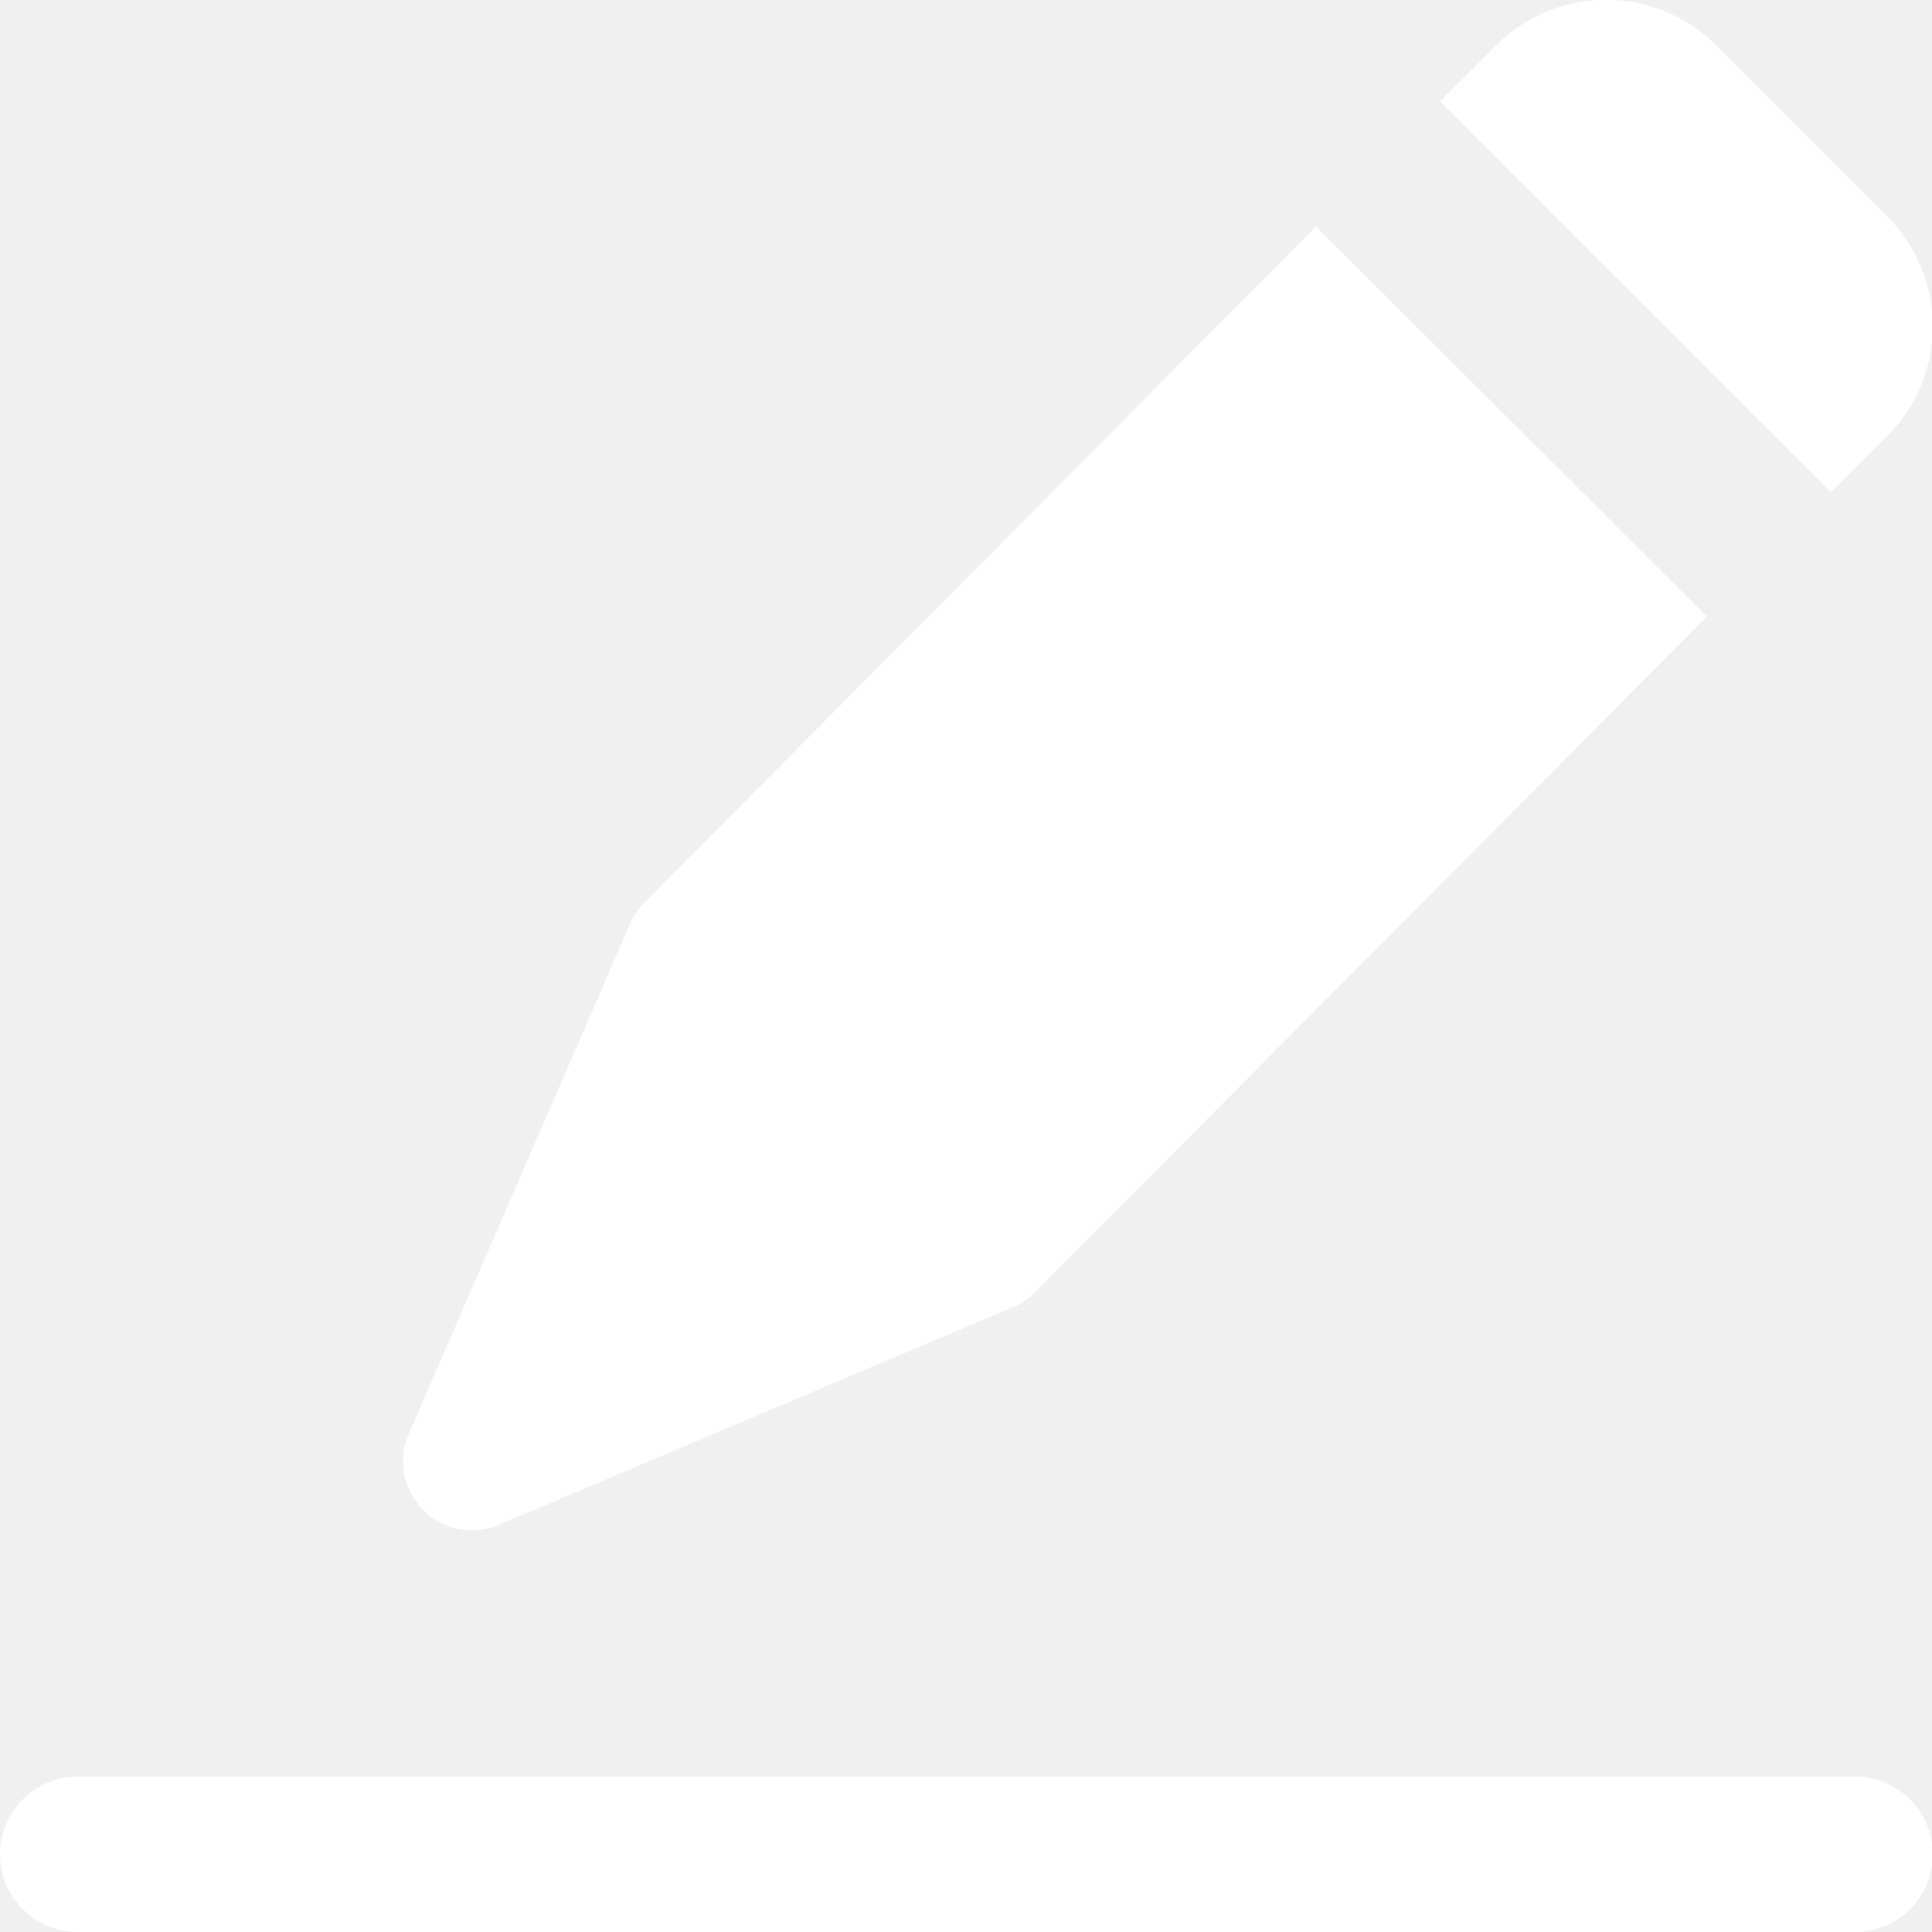
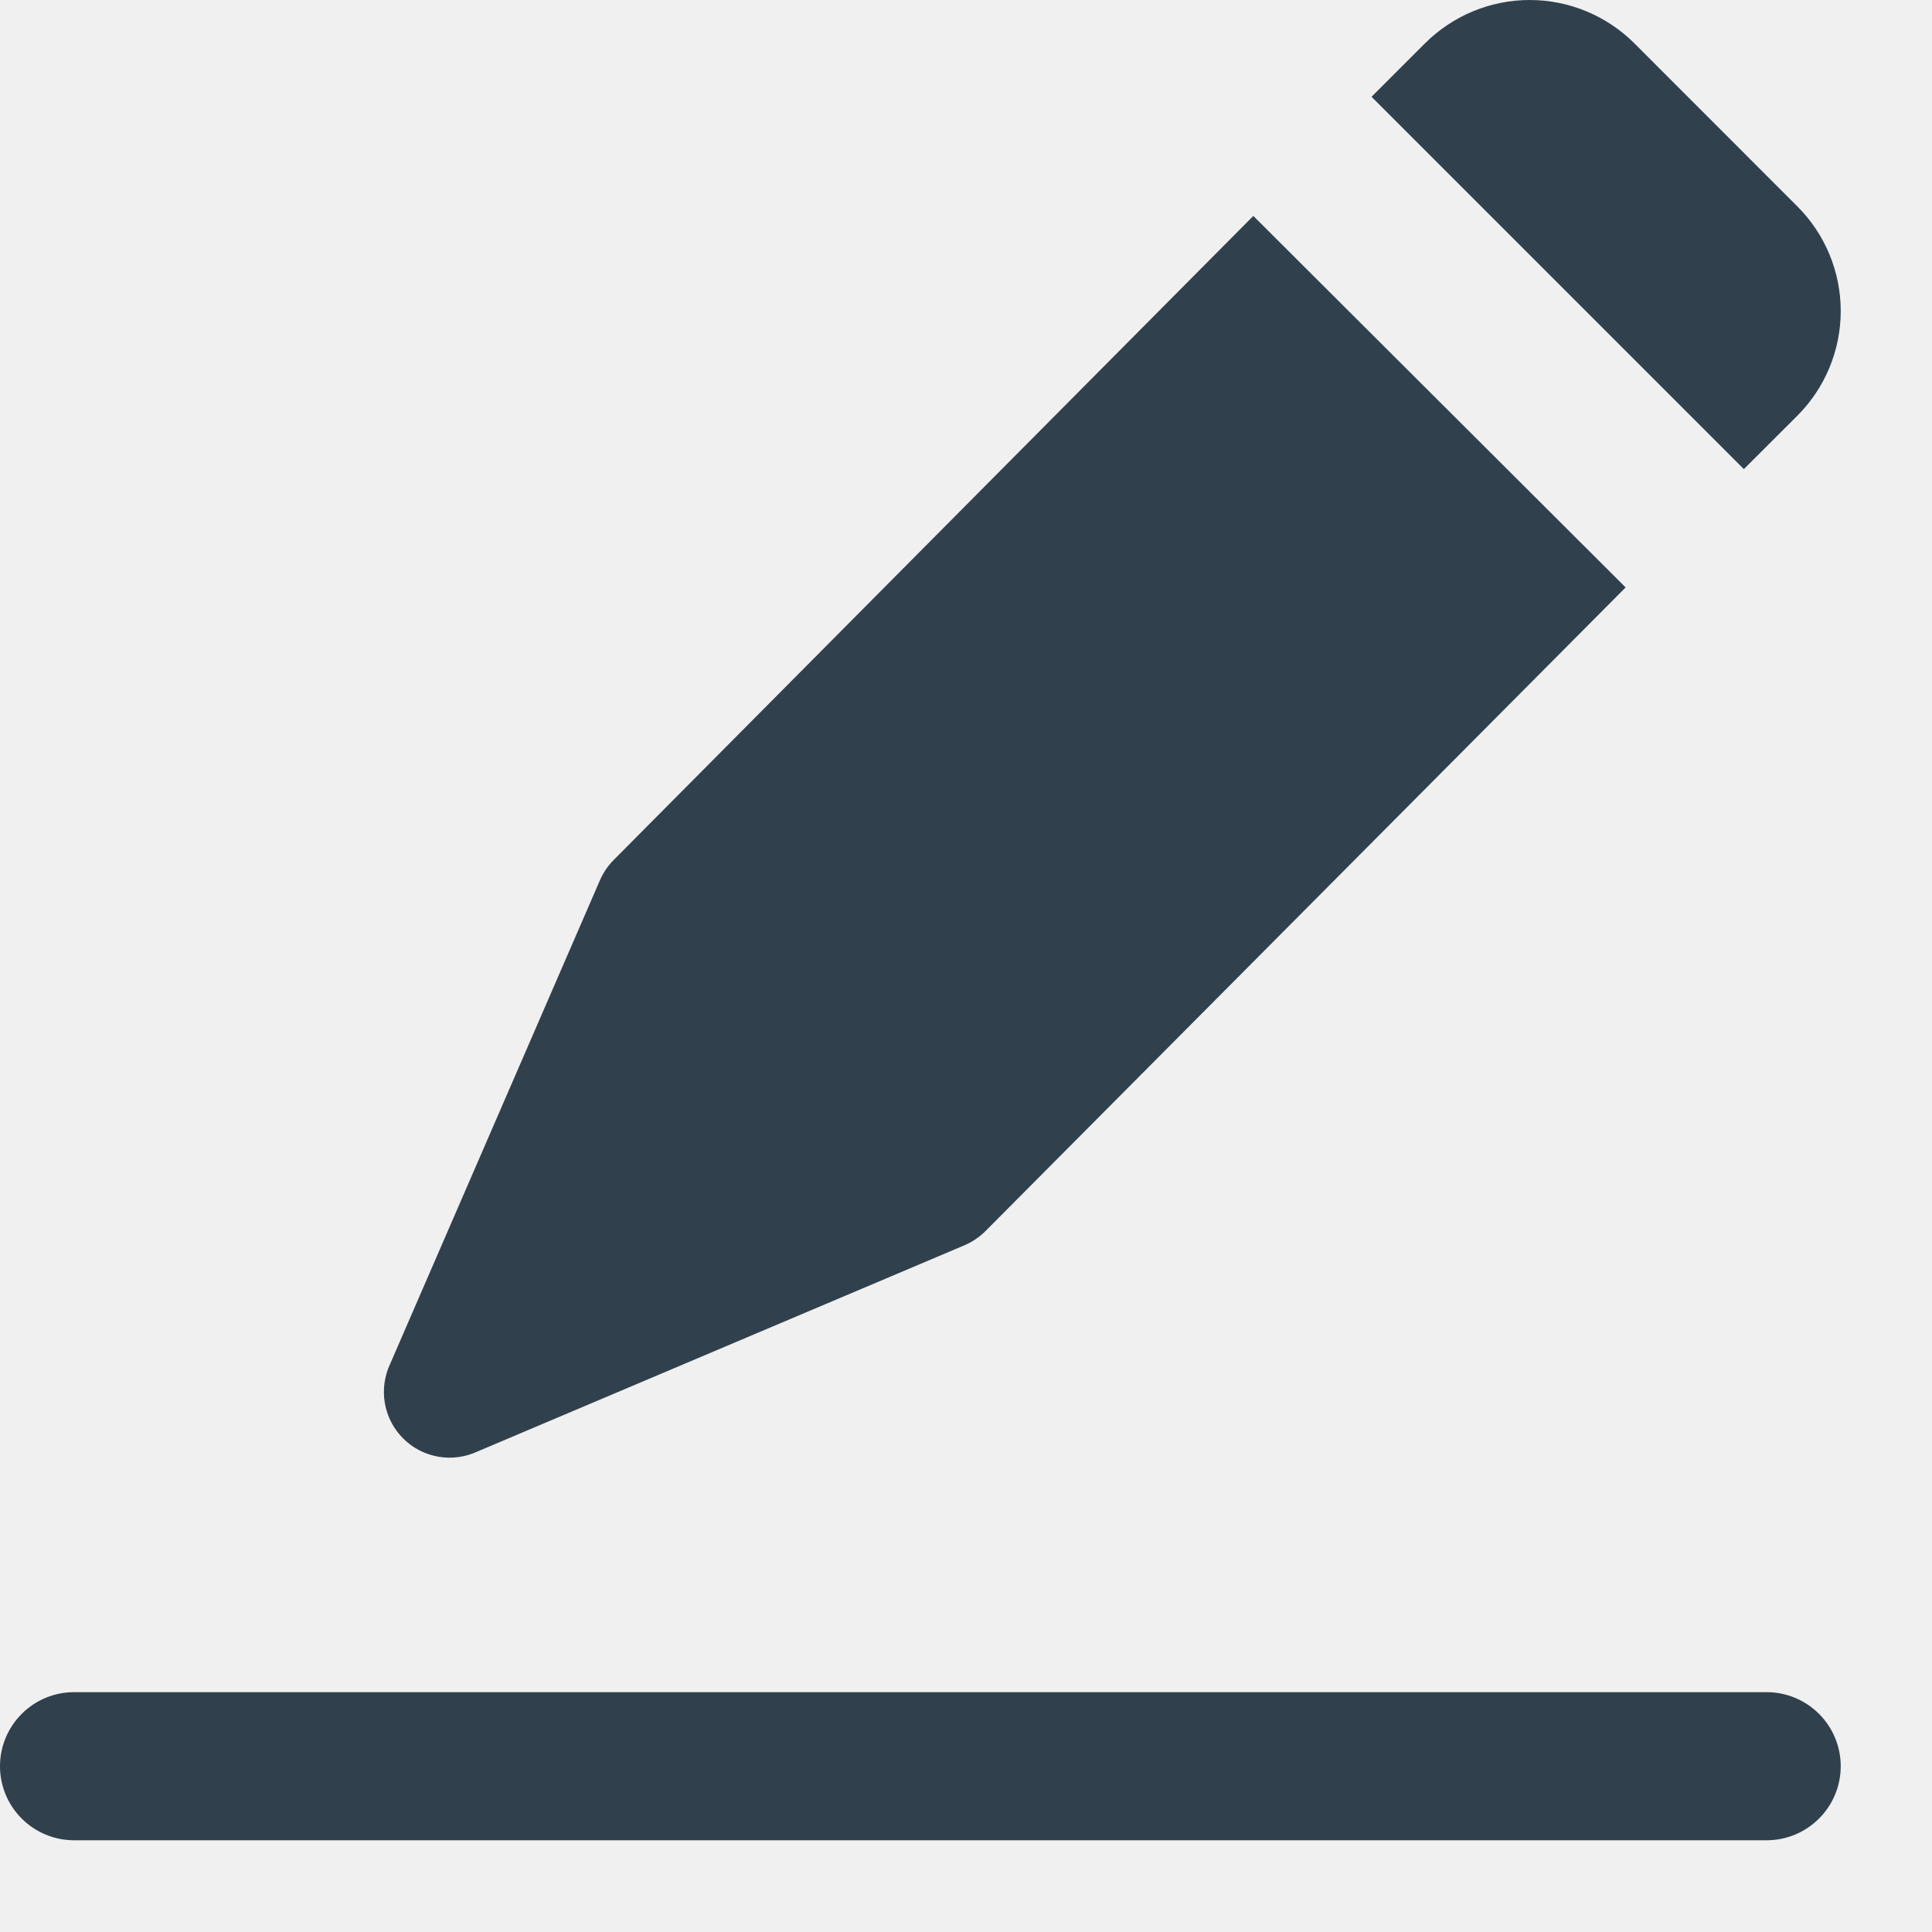
- <svg xmlns="http://www.w3.org/2000/svg" width="20" height="20" viewBox="0 0 20 20" fill="none">
-   <path d="M19.203 18.391H0.805C0.591 18.391 0.387 18.476 0.236 18.627C0.085 18.778 0 18.982 0 19.196C0 19.409 0.085 19.614 0.236 19.765C0.387 19.916 0.591 20 0.805 20H19.203C19.416 20 19.621 19.916 19.772 19.765C19.923 19.614 20.008 19.409 20.008 19.196C20.008 18.982 19.923 18.778 19.772 18.627C19.621 18.476 19.416 18.391 19.203 18.391ZM19.536 4.516C19.838 4.214 20.008 3.805 20.008 3.378C20.008 2.951 19.838 2.542 19.536 2.24L17.765 0.469C17.463 0.167 17.054 -0.002 16.627 -0.002C16.2 -0.002 15.791 0.167 15.489 0.469L14.908 1.05L18.955 5.097L19.536 4.516ZM6.671 9.344C6.606 9.41 6.554 9.488 6.518 9.573L4.242 14.82C4.179 14.953 4.158 15.103 4.183 15.249C4.208 15.394 4.277 15.528 4.382 15.633C4.486 15.737 4.621 15.807 4.766 15.832C4.912 15.857 5.061 15.836 5.195 15.772L10.48 13.534C10.565 13.498 10.643 13.447 10.709 13.382L17.67 6.383L13.623 2.345L6.671 9.344Z" fill="white" />
+ <svg xmlns="http://www.w3.org/2000/svg" width="21" height="21" viewBox="0 0 21 21" fill="none">
+   <path d="M19.203 18.393H0.805C0.591 18.393 0.387 18.478 0.236 18.629C0.085 18.78 0 18.985 0 19.198C0 19.412 0.085 19.616 0.236 19.767C0.387 19.918 0.591 20.003 0.805 20.003H19.203C19.416 20.003 19.621 19.918 19.772 19.767C19.923 19.616 20.008 19.412 20.008 19.198C20.008 18.985 19.923 18.78 19.772 18.629C19.621 18.478 19.416 18.393 19.203 18.393ZM19.536 4.519C19.838 4.217 20.008 3.807 20.008 3.381C20.008 2.954 19.838 2.544 19.536 2.243L17.765 0.471C17.463 0.17 17.054 0 16.627 0C16.2 0 15.791 0.17 15.489 0.471L14.908 1.052L18.955 5.099L19.536 4.519ZM6.671 9.347C6.606 9.412 6.554 9.49 6.518 9.575L4.242 14.822C4.179 14.956 4.158 15.105 4.183 15.251C4.208 15.396 4.277 15.531 4.382 15.635C4.486 15.74 4.621 15.809 4.766 15.834C4.912 15.859 5.061 15.838 5.195 15.775L10.48 13.537C10.565 13.501 10.643 13.449 10.709 13.384L17.67 6.385L13.623 2.347L6.671 9.347Z" fill="#30414D" />
</svg>
